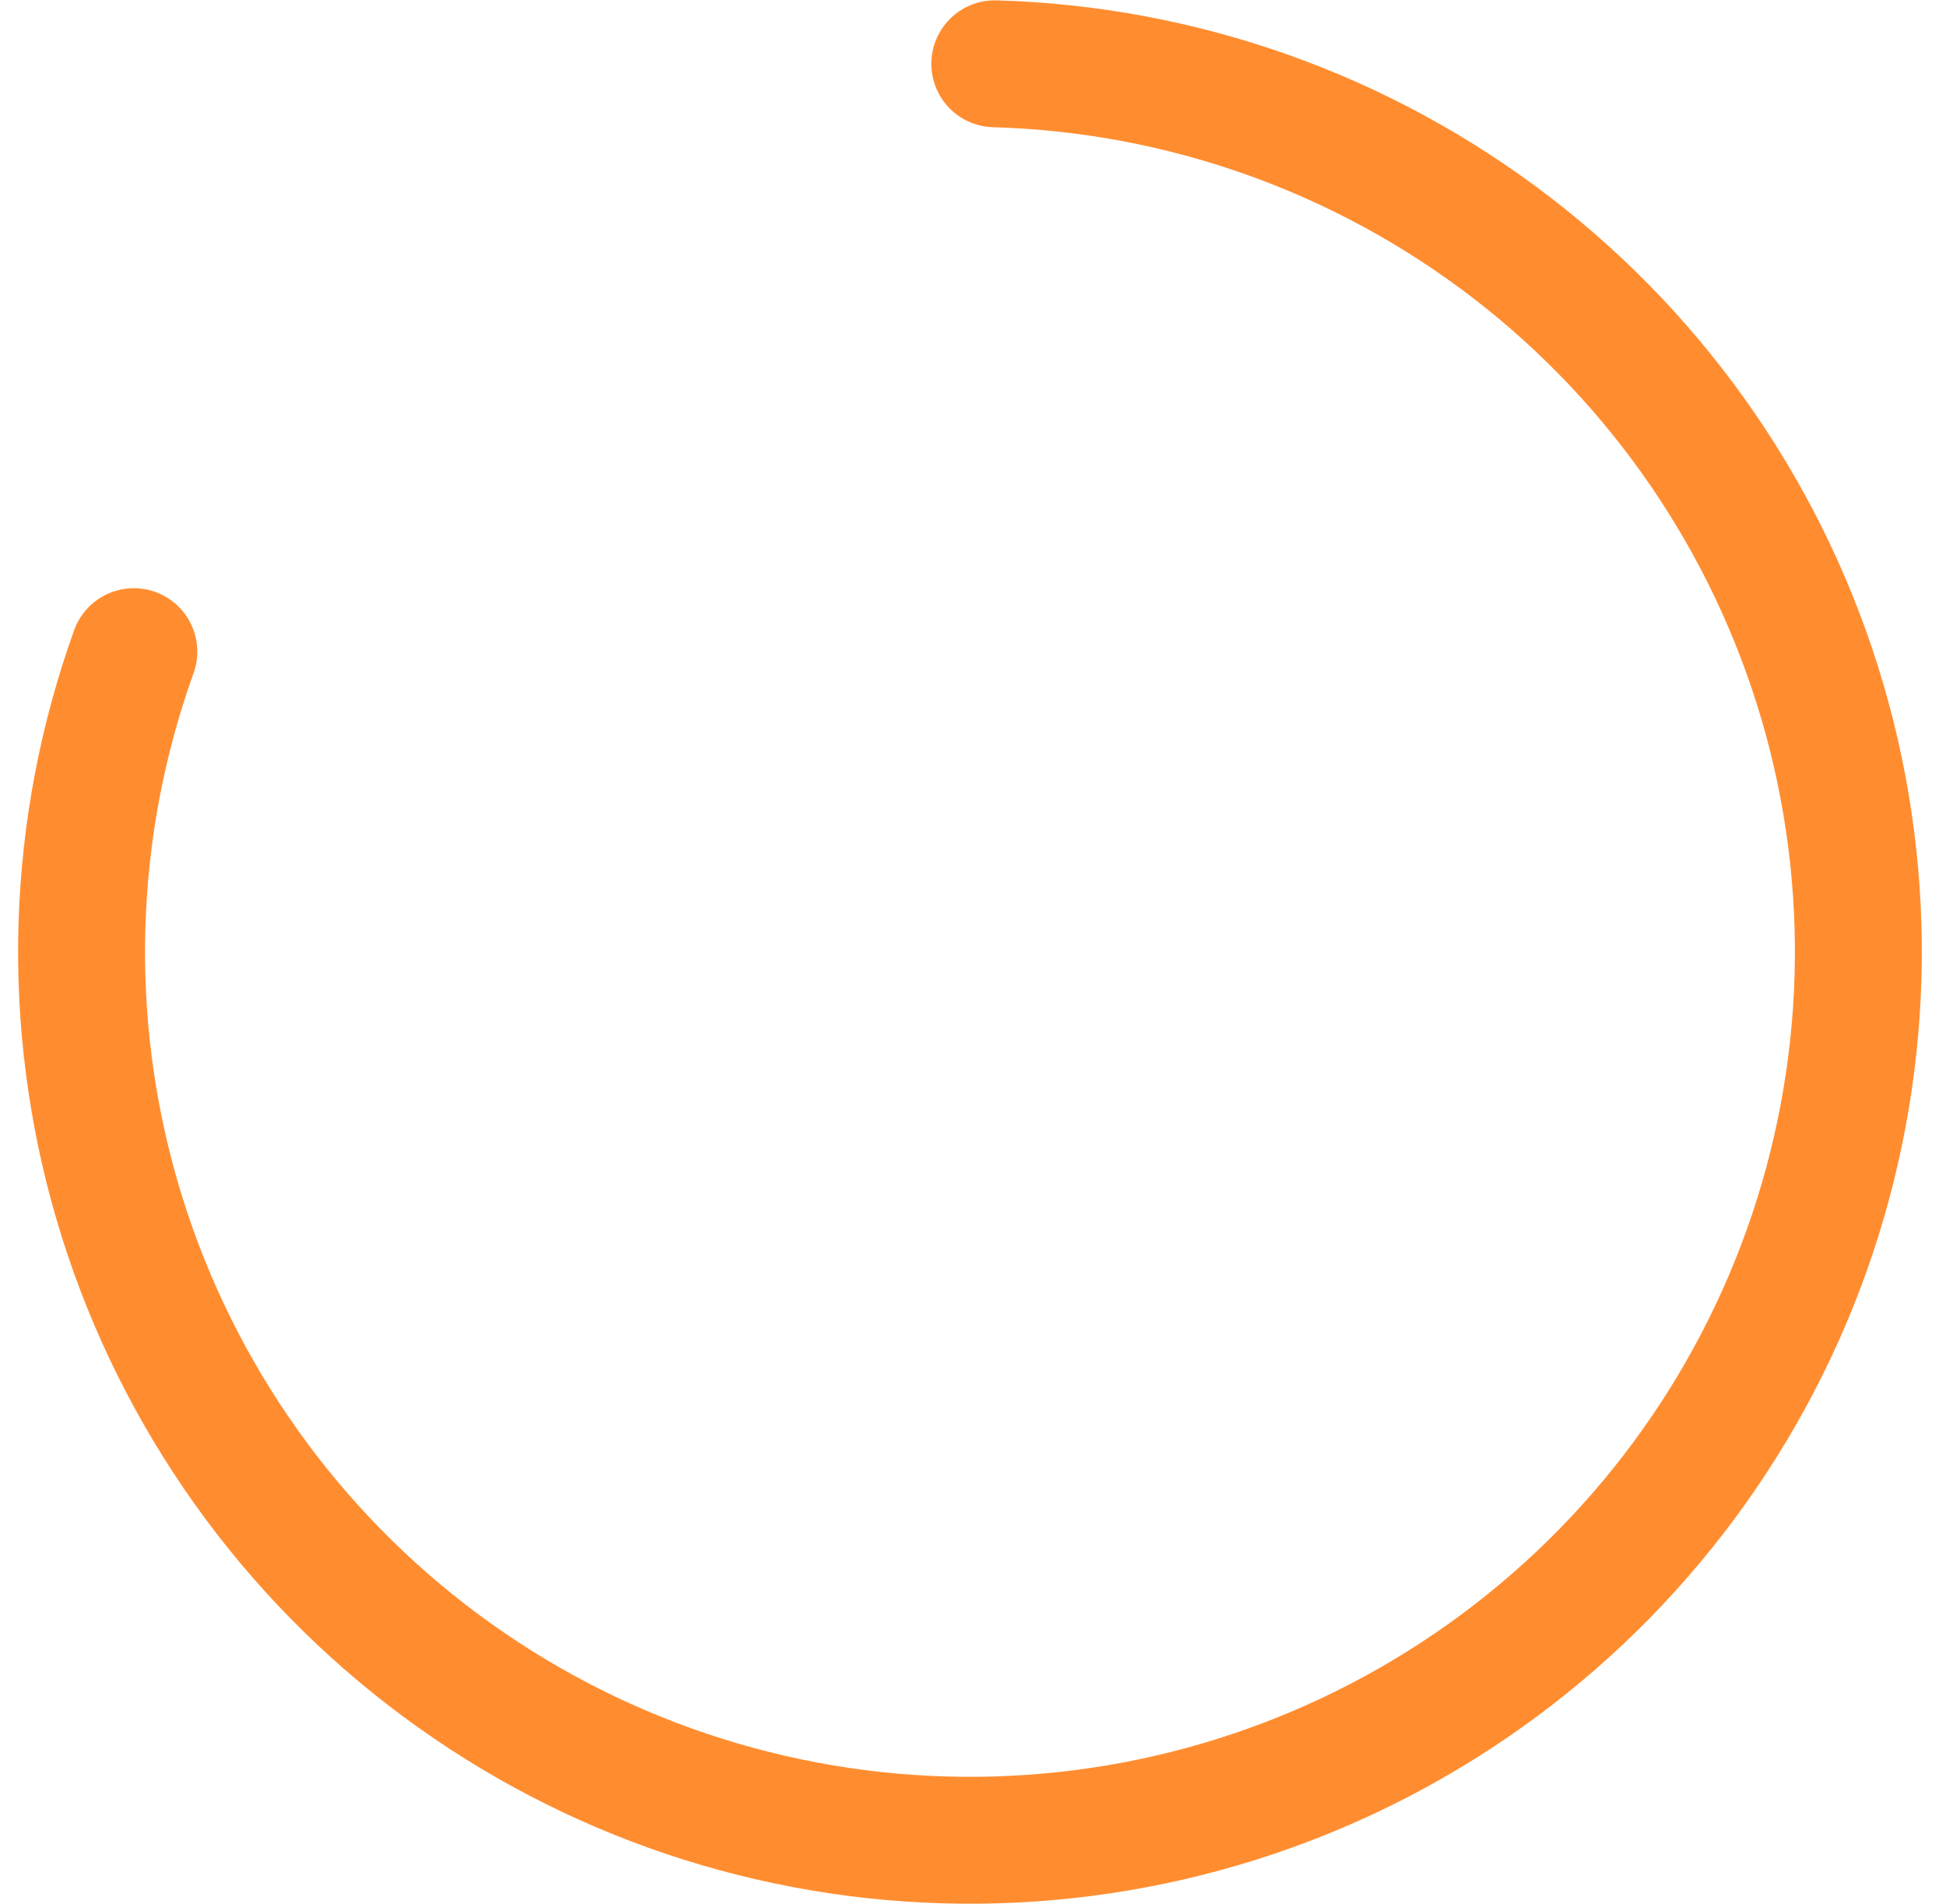
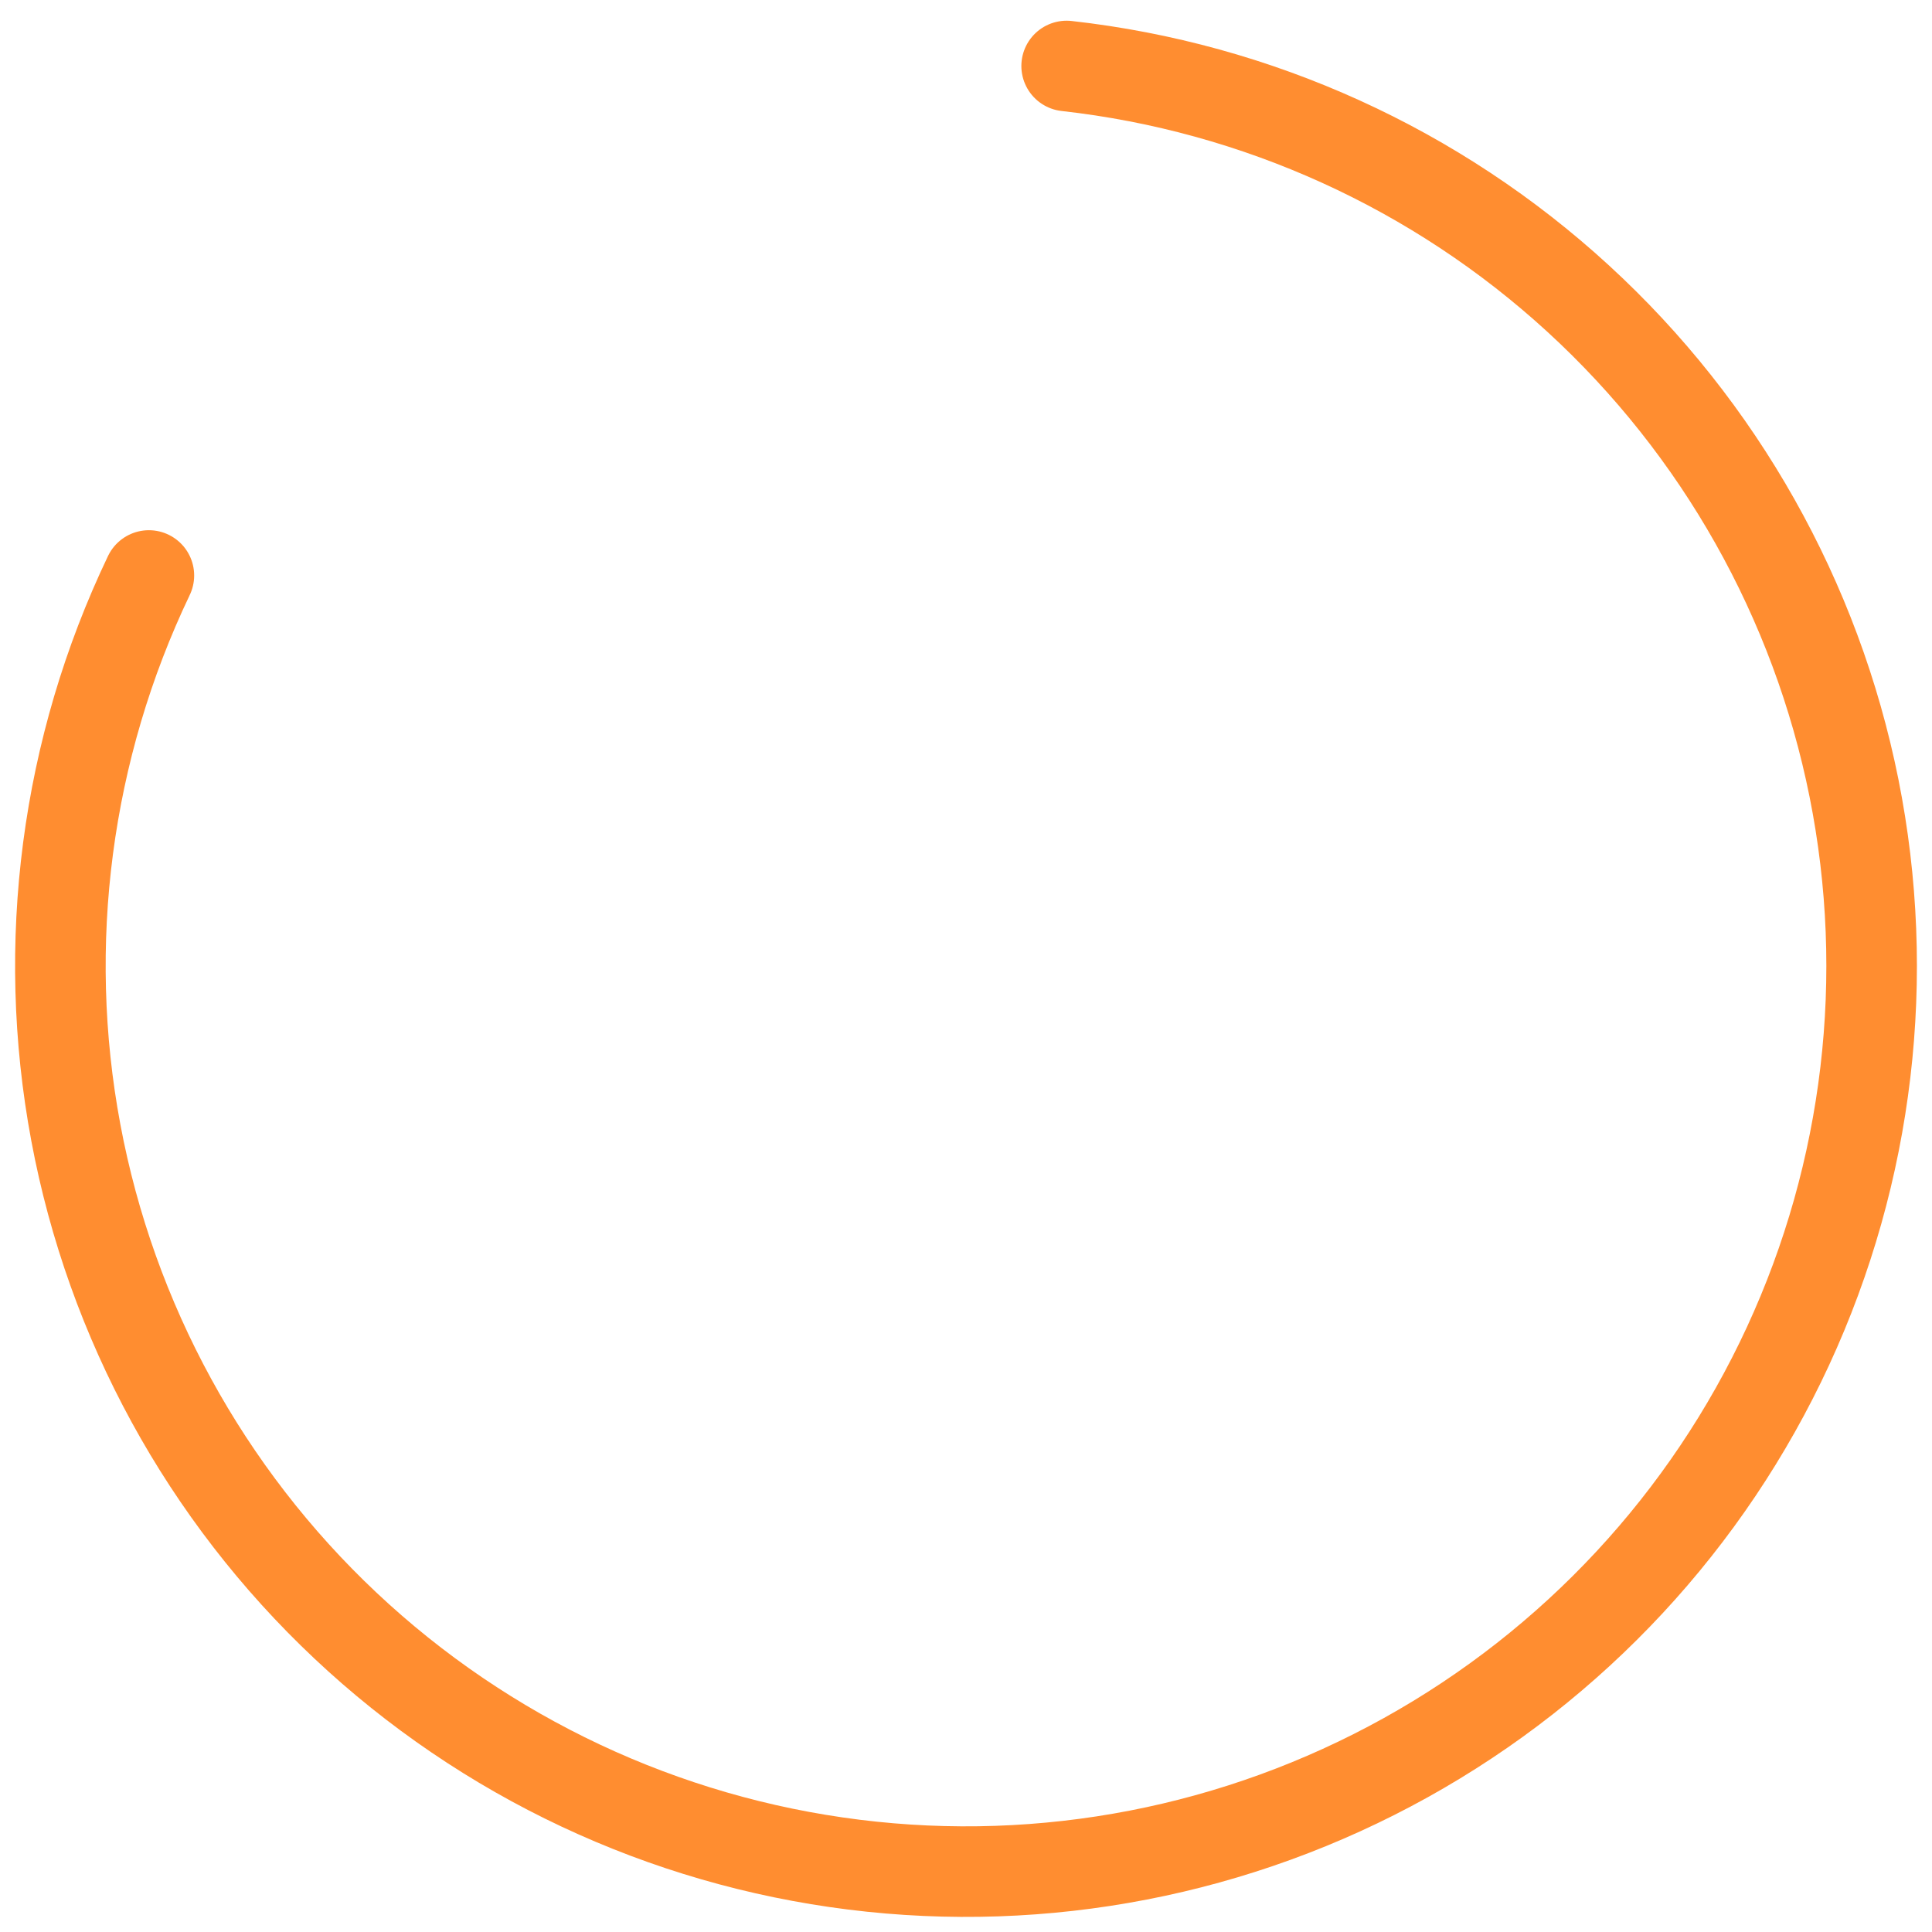
- <svg xmlns="http://www.w3.org/2000/svg" width="46" height="45" viewBox="0 0 46 45" fill="none">
-   <path d="M23.515 1.508C27.95 1.632 32.232 3.158 35.747 5.866C39.261 8.574 41.828 12.326 43.078 16.584C44.328 20.841 44.197 25.385 42.705 29.564C41.212 33.742 38.435 37.341 34.77 39.843C31.106 42.345 26.743 43.622 22.308 43.491C17.873 43.36 13.593 41.827 10.083 39.113C6.573 36.399 4.012 32.642 2.769 28.383C1.526 24.124 1.664 19.58 3.164 15.404" stroke="#FF8D30" stroke-width="3" stroke-linecap="round" />
+ <svg xmlns="http://www.w3.org/2000/svg" width="64" height="64" viewBox="0 0 64 64" fill="none">
+   <path d="M4.932 19.064C2.189 24.803 1.342 31.266 2.512 37.519C3.682 43.772 6.81 49.491 11.443 53.85C16.076 58.209 21.975 60.982 28.288 61.769C34.6 62.557 40.999 61.317 46.561 58.229C52.123 55.142 56.559 50.366 59.23 44.592C61.9 38.818 62.665 32.345 61.416 26.107C60.166 19.87 56.966 14.191 52.278 9.891C47.59 5.591 41.656 2.893 35.334 2.186" stroke="#FF8D30" stroke-width="3" stroke-linecap="round" />
</svg>
